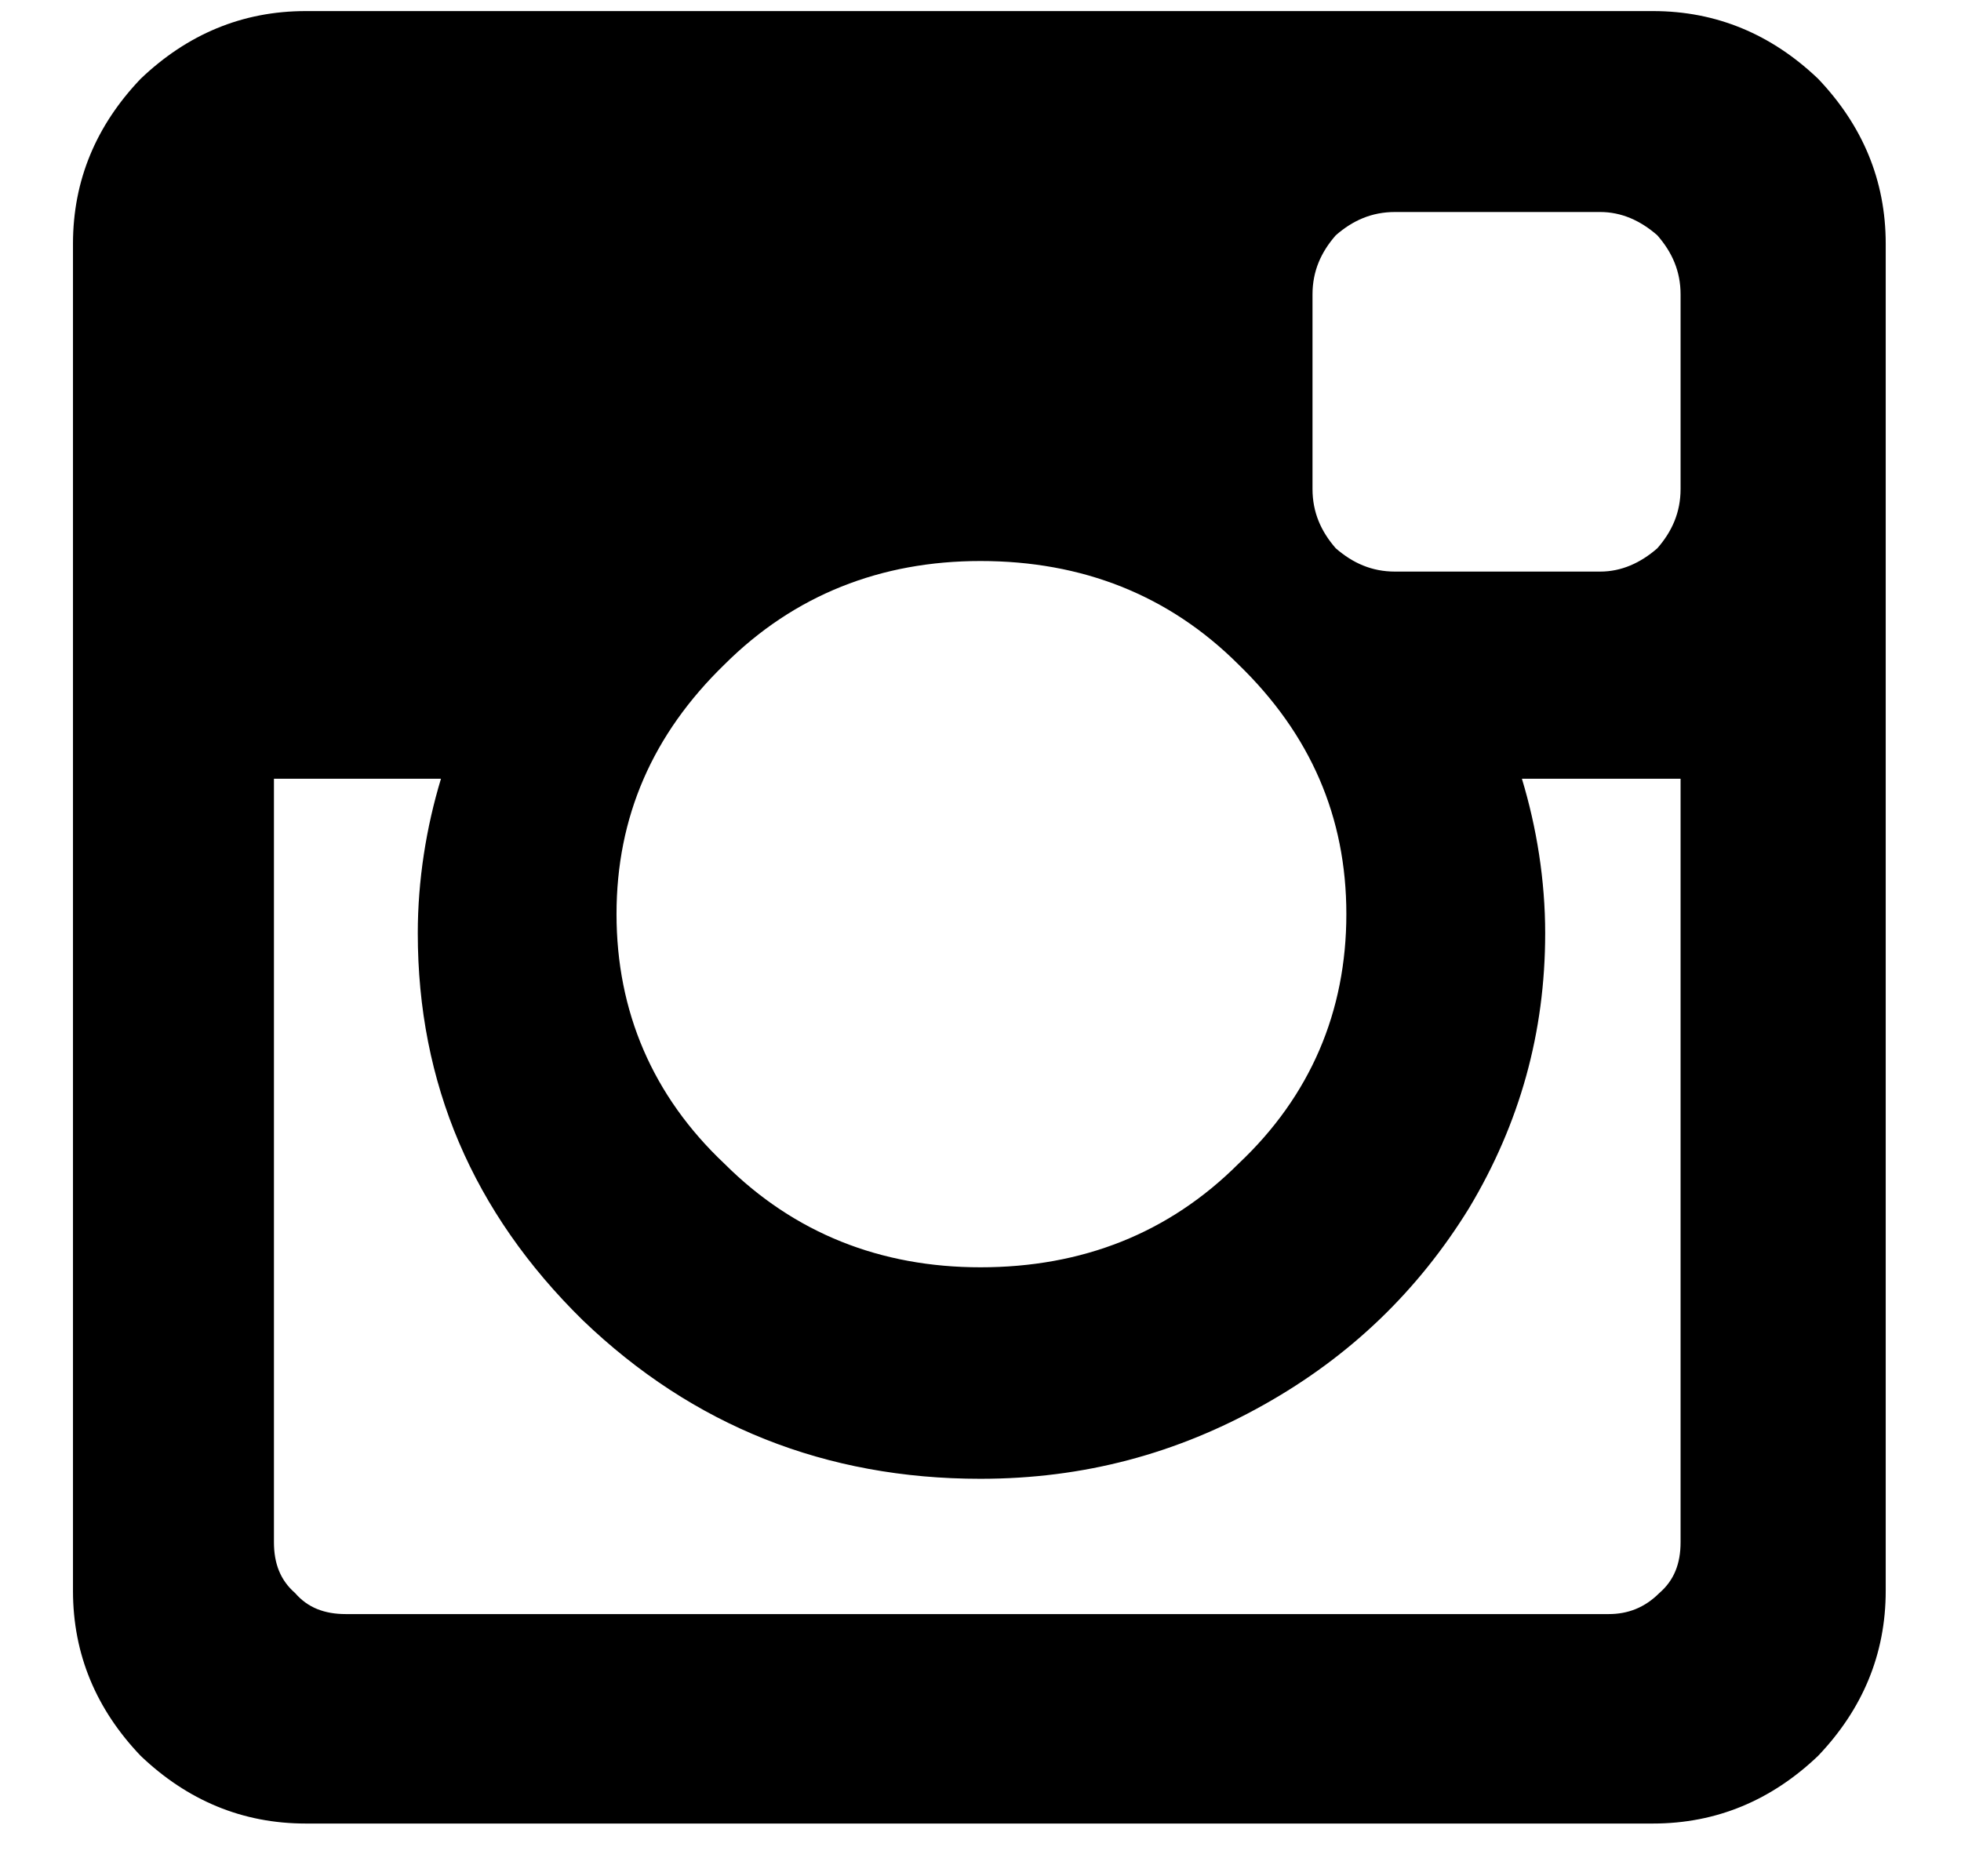
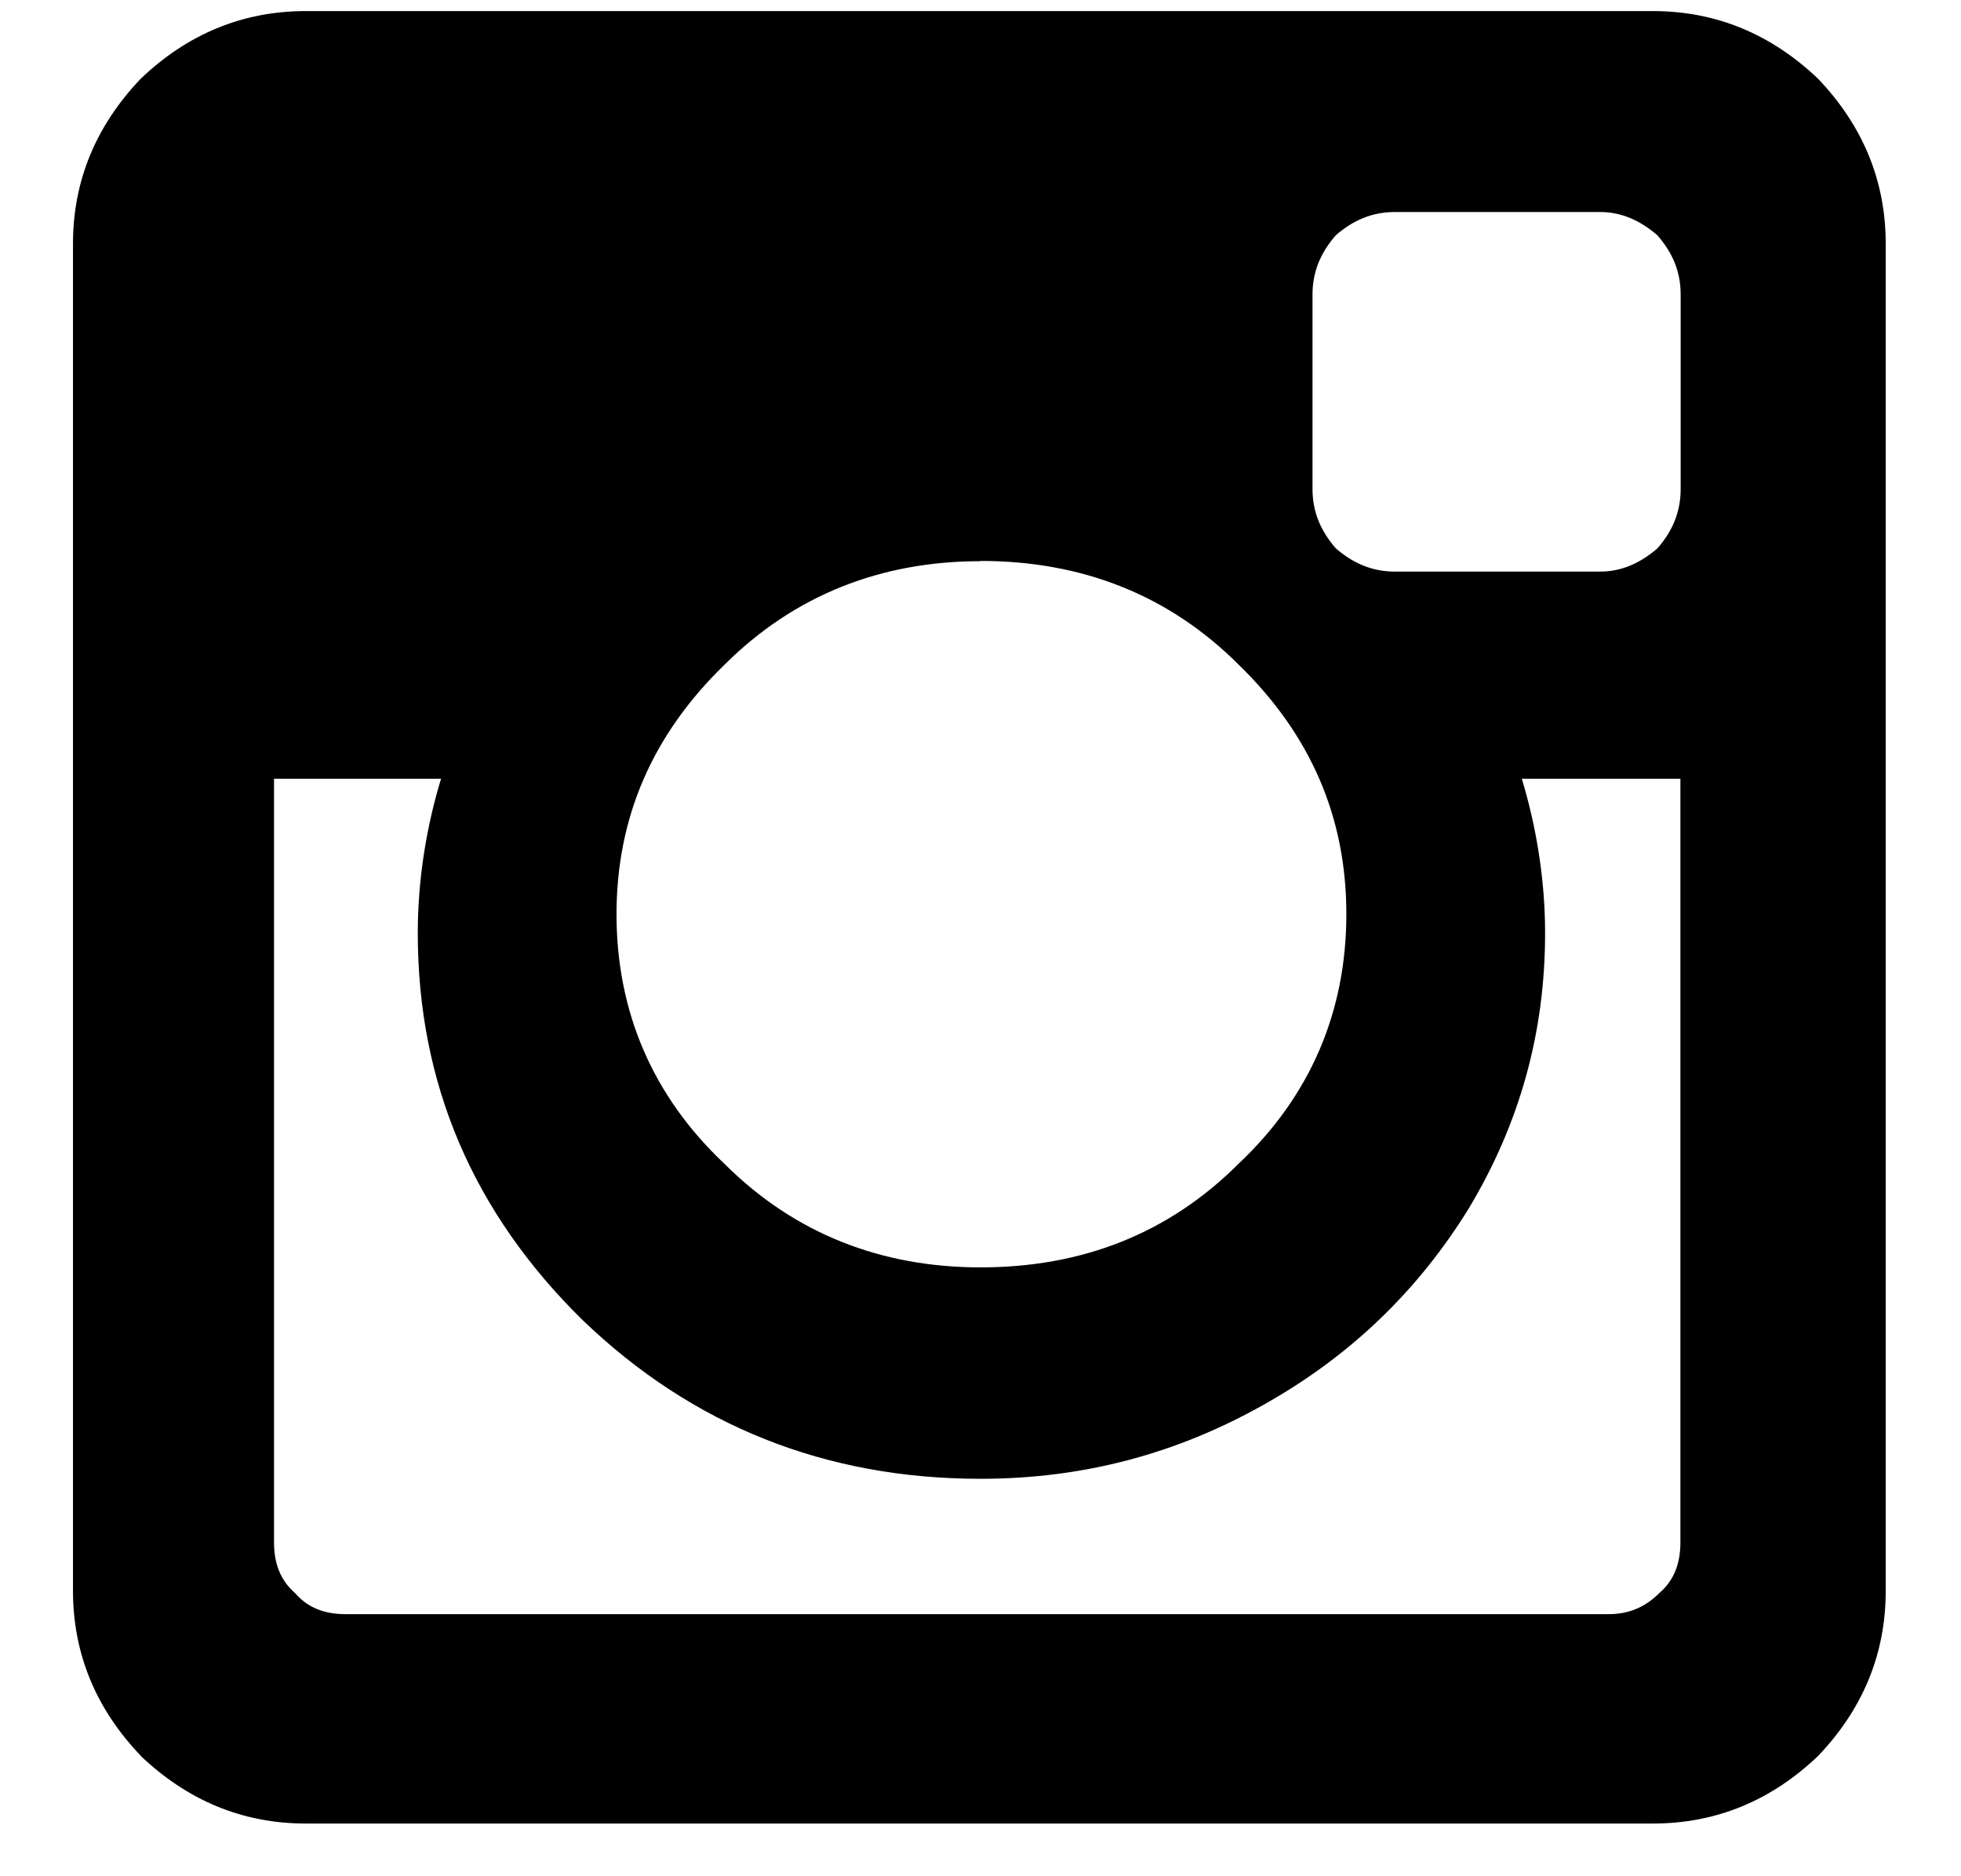
- <svg xmlns="http://www.w3.org/2000/svg" width="23px" height="22px" viewBox="0 0 23 22" version="1.1">
-   <defs />
-   <g id="Page-1" stroke="none" stroke-width="1" fill="none" fill-rule="evenodd">
-     <g id="Desktop" transform="translate(-772, -382)" fill="#000000">
-       <g id="icon-instagram" transform="translate(772, 382)">
-         <path d="M1.65,20.597 C2.196,21.118 2.841,21.391 3.585,21.391 L19.388,21.391 C20.132,21.391 20.778,21.118 21.324,20.597 C21.844,20.052 22.117,19.406 22.117,18.662 L22.117,2.859 C22.117,2.114 21.844,1.47 21.324,0.924 C20.778,0.403 20.132,0.13 19.388,0.13 L3.585,0.13 C2.841,0.13 2.196,0.403 1.65,0.924 C1.129,1.47 0.856,2.114 0.856,2.859 L0.856,18.662 C0.856,19.406 1.129,20.052 1.65,20.597 L1.65,20.597 Z M3.213,9.135 L5.172,9.135 C4.999,9.706 4.9,10.326 4.9,10.947 C4.9,12.708 5.545,14.221 6.835,15.487 C8.126,16.727 9.688,17.347 11.499,17.347 C12.715,17.347 13.807,17.05 14.824,16.478 C15.84,15.908 16.634,15.139 17.23,14.172 C17.825,13.179 18.123,12.113 18.123,10.947 C18.123,10.326 18.023,9.706 17.85,9.135 L19.711,9.135 L19.711,18.091 C19.711,18.34 19.636,18.537 19.462,18.687 C19.289,18.86 19.091,18.934 18.868,18.934 L4.056,18.934 C3.808,18.934 3.61,18.86 3.461,18.687 C3.288,18.537 3.213,18.34 3.213,18.091 L3.213,9.135 L3.213,9.135 Z M11.499,6.581 C12.69,6.581 13.707,6.978 14.526,7.795 C15.37,8.614 15.791,9.582 15.791,10.723 C15.791,11.864 15.37,12.856 14.526,13.651 C13.707,14.469 12.69,14.866 11.499,14.866 C10.333,14.866 9.316,14.469 8.497,13.651 C7.654,12.856 7.231,11.864 7.231,10.723 C7.231,9.582 7.654,8.614 8.497,7.795 C9.316,6.978 10.333,6.581 11.499,6.581 L11.499,6.581 Z M15.394,3.454 C15.394,3.181 15.493,2.959 15.667,2.76 C15.866,2.586 16.089,2.487 16.361,2.487 L18.768,2.487 C19.016,2.487 19.239,2.586 19.438,2.76 C19.612,2.959 19.711,3.181 19.711,3.454 L19.711,5.736 C19.711,6.009 19.612,6.233 19.438,6.432 C19.239,6.605 19.016,6.705 18.768,6.705 L16.361,6.705 C16.089,6.705 15.866,6.605 15.667,6.432 C15.493,6.233 15.394,6.009 15.394,5.736 L15.394,3.454 L15.394,3.454 Z" id="Fill-46" />
-       </g>
-     </g>
-   </g>
+ <svg xmlns="http://www.w3.org/2000/svg" width="23" height="22" viewBox="0 0 23 22">
+   <path d="M1.65 20.597c.546.52 1.19.794 1.935.794h15.803c.744 0 1.39-.272 1.936-.793.52-.545.793-1.19.793-1.935V2.86c0-.746-.273-1.39-.793-1.936-.546-.52-1.192-.794-1.936-.794H3.585c-.744 0-1.39.273-1.935.794-.52.546-.794 1.19-.794 1.935V18.66c0 .744.273 1.39.794 1.935zM3.213 9.135h1.96c-.174.57-.273 1.19-.273 1.812 0 1.76.645 3.274 1.935 4.54 1.29 1.24 2.853 1.86 4.664 1.86 1.215 0 2.307-.297 3.324-.87 1.016-.57 1.81-1.338 2.406-2.305.595-.993.893-2.06.893-3.225 0-.62-.1-1.24-.273-1.812h1.86v8.956c0 .25-.074.447-.248.597-.173.173-.37.247-.594.247H4.056c-.248 0-.446-.074-.595-.247-.172-.15-.247-.347-.247-.596V9.136zM11.5 6.58c1.19 0 2.207.398 3.026 1.215.844.82 1.265 1.787 1.265 2.928 0 1.14-.42 2.133-1.264 2.928-.82.82-1.836 1.216-3.027 1.216-1.167 0-2.184-.397-3.003-1.215-.843-.794-1.266-1.786-1.266-2.927 0-1.14.424-2.11 1.267-2.928.82-.817 1.836-1.214 3.002-1.214zm3.894-3.126c0-.273.1-.495.273-.694.2-.174.422-.273.694-.273h2.408c.248 0 .47.1.67.273.174.2.273.42.273.694v2.282c0 .273-.098.497-.272.696-.2.173-.422.273-.67.273H16.36c-.27 0-.494-.1-.693-.273-.174-.2-.273-.423-.273-.696V3.454z" fill="#000" fill-rule="evenodd" />
</svg>
